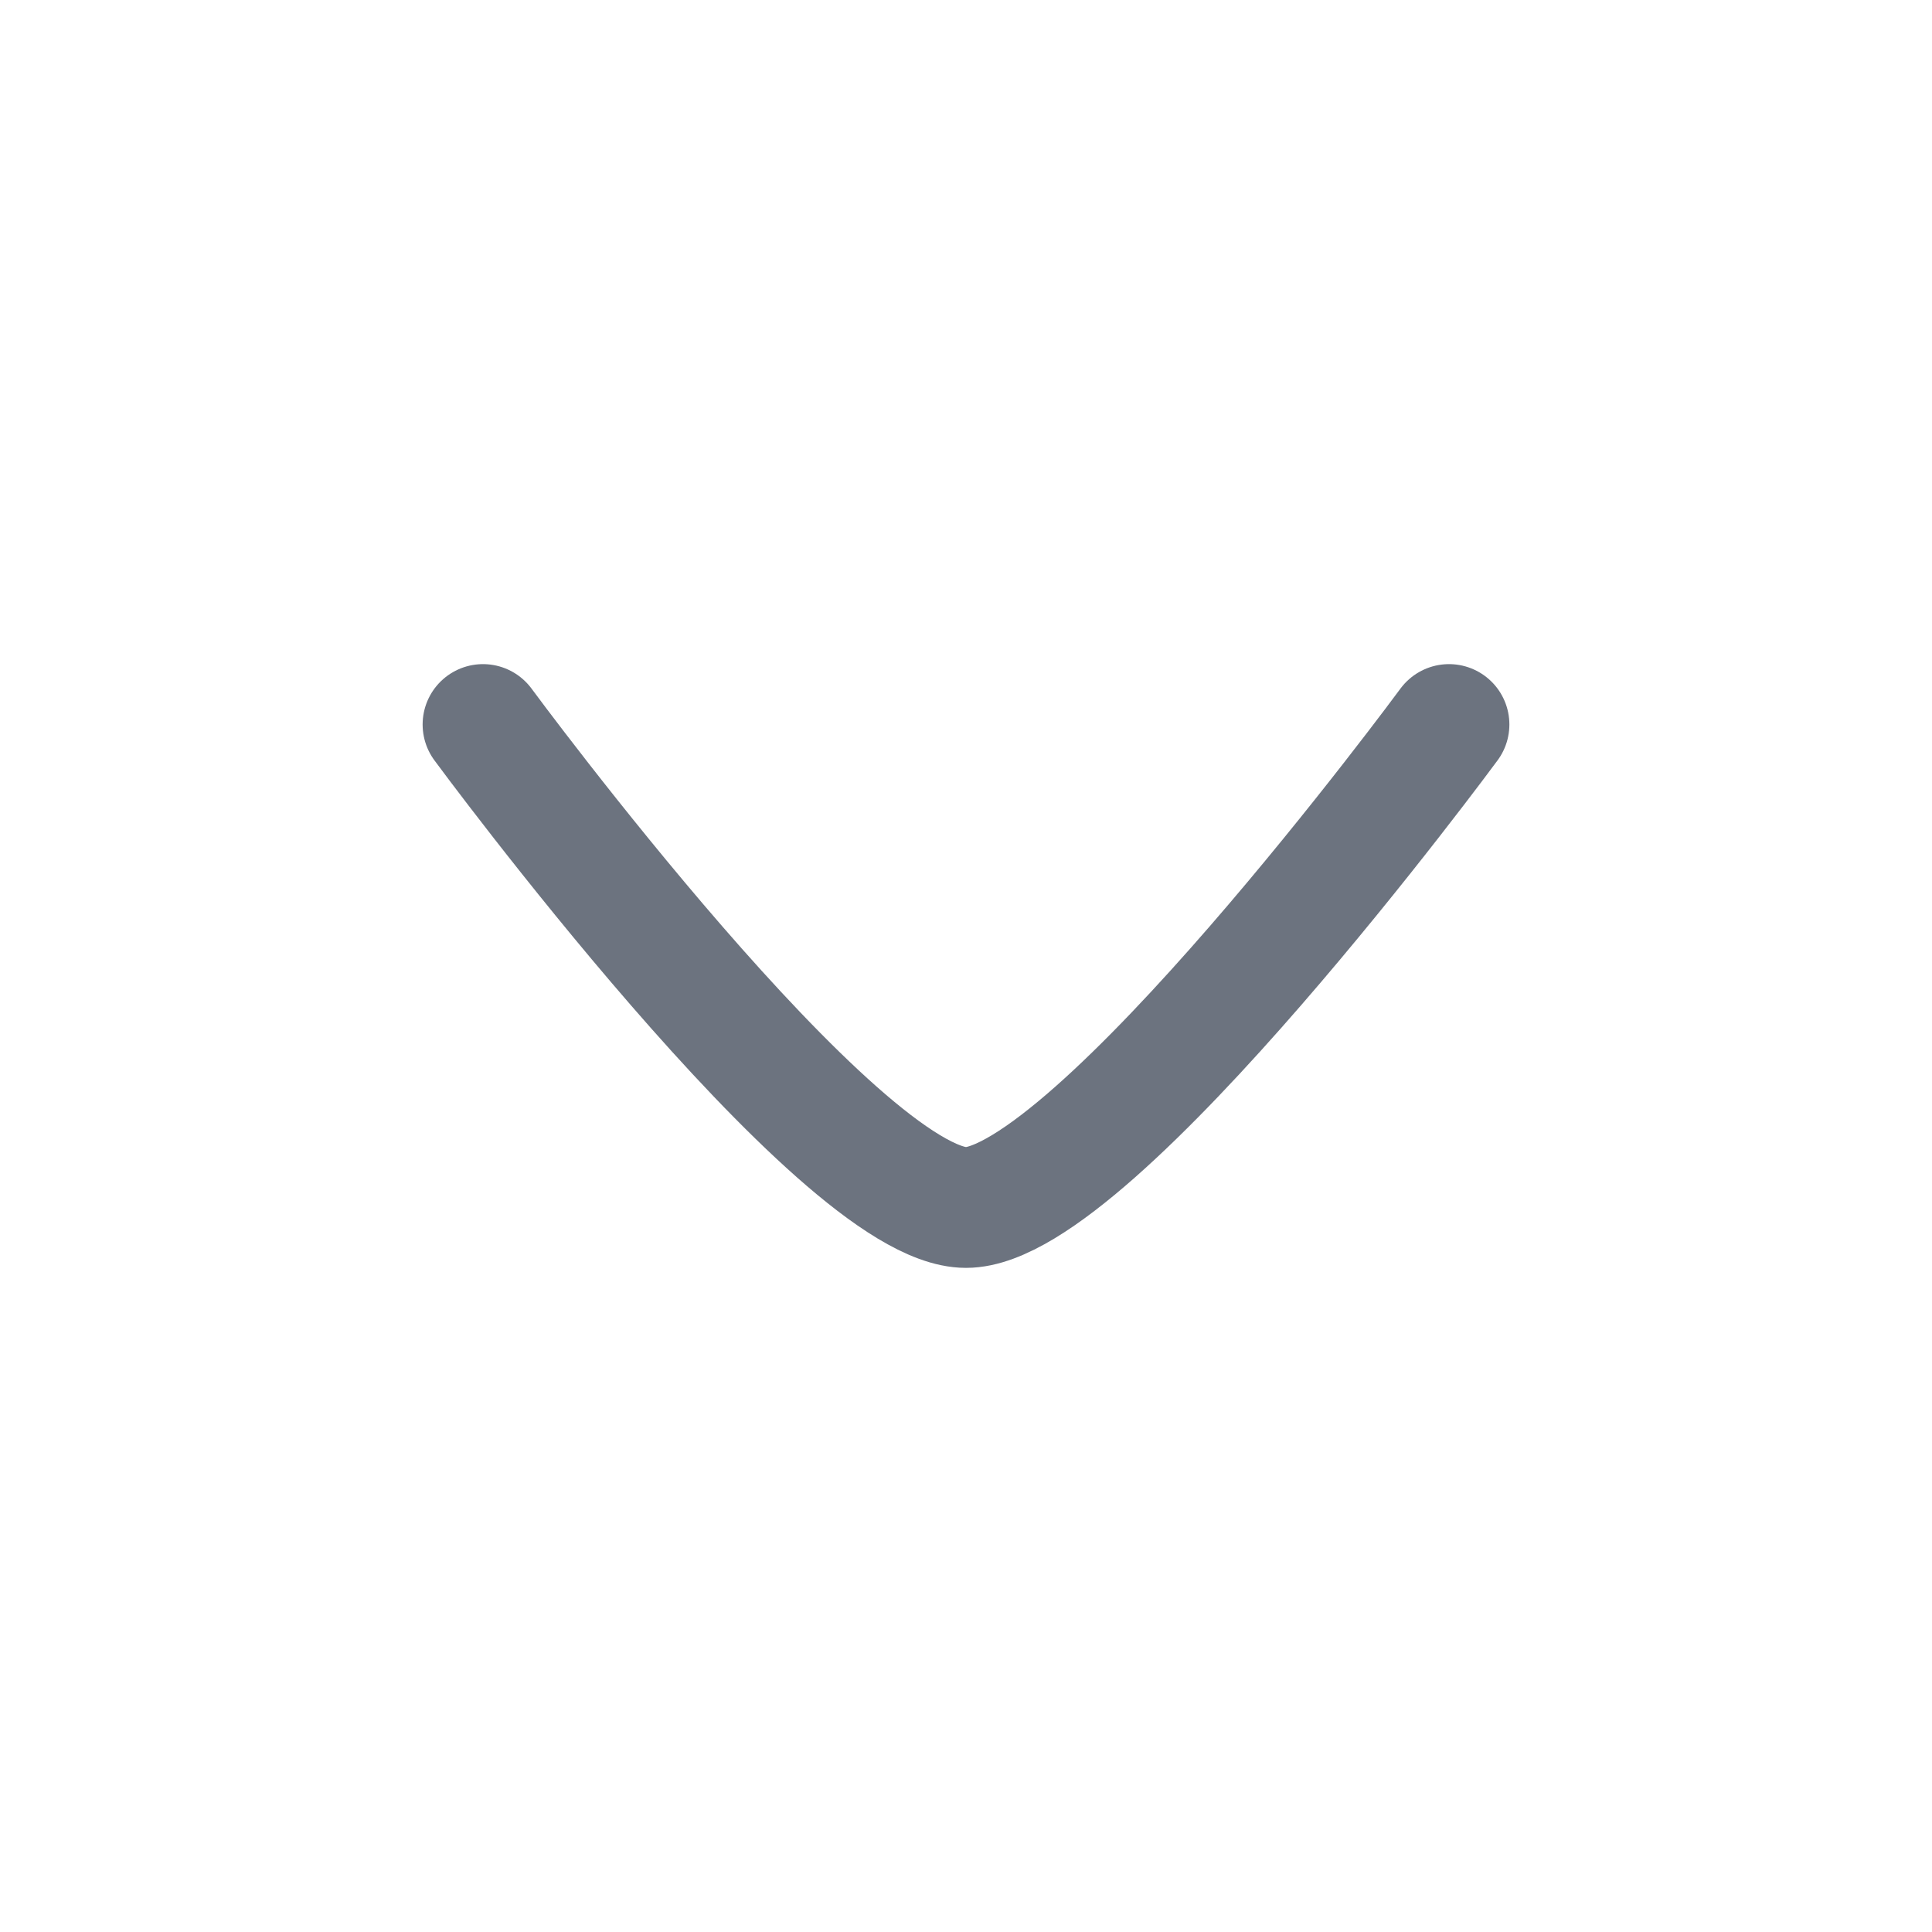
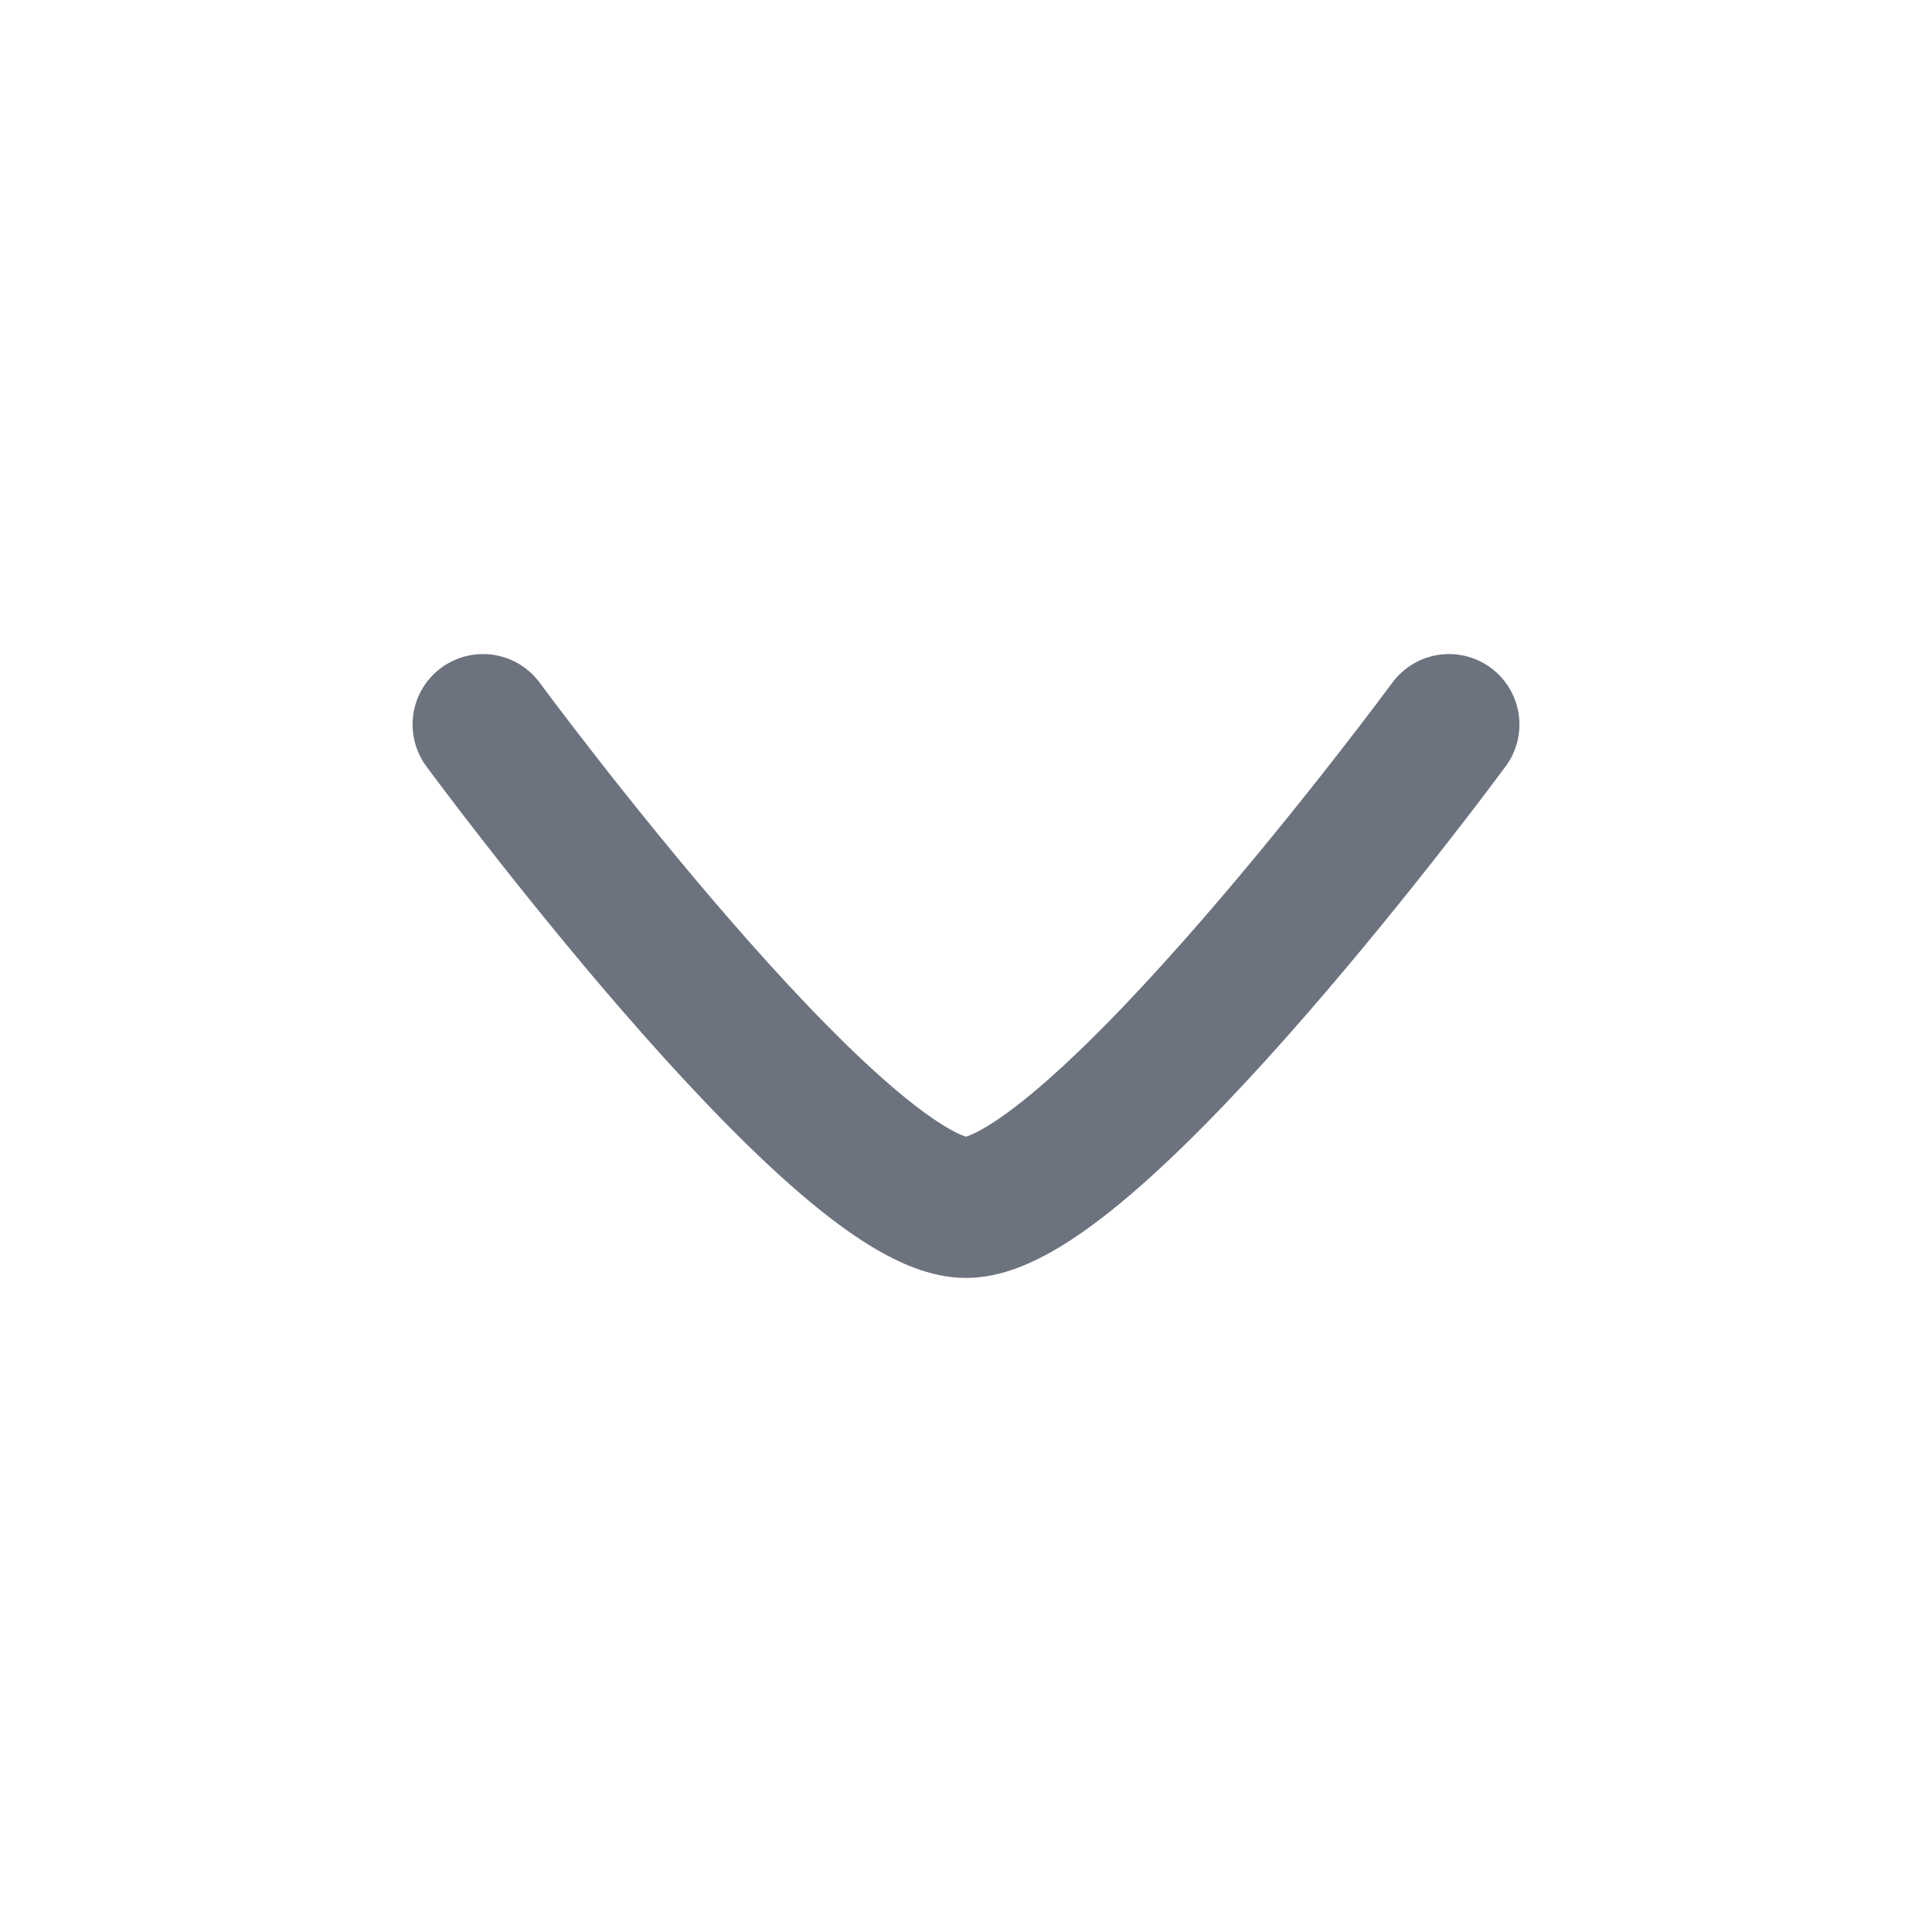
<svg xmlns="http://www.w3.org/2000/svg" width="16" height="16" viewBox="0 0 24 24" fill="none">
-   <path d="M18 9C18 9 13.581 15 12 15C10.419 15 6 9 6 9" stroke="#6C737F" stroke-width="1.5" stroke-linecap="round" stroke-linejoin="round" />
+   <path d="M18 9C18 9 13.581 15 12 15C10.419 15 6 9 6 9" stroke="#6C737F" stroke-width="1.75" stroke-linecap="round" stroke-linejoin="round" />
</svg>
